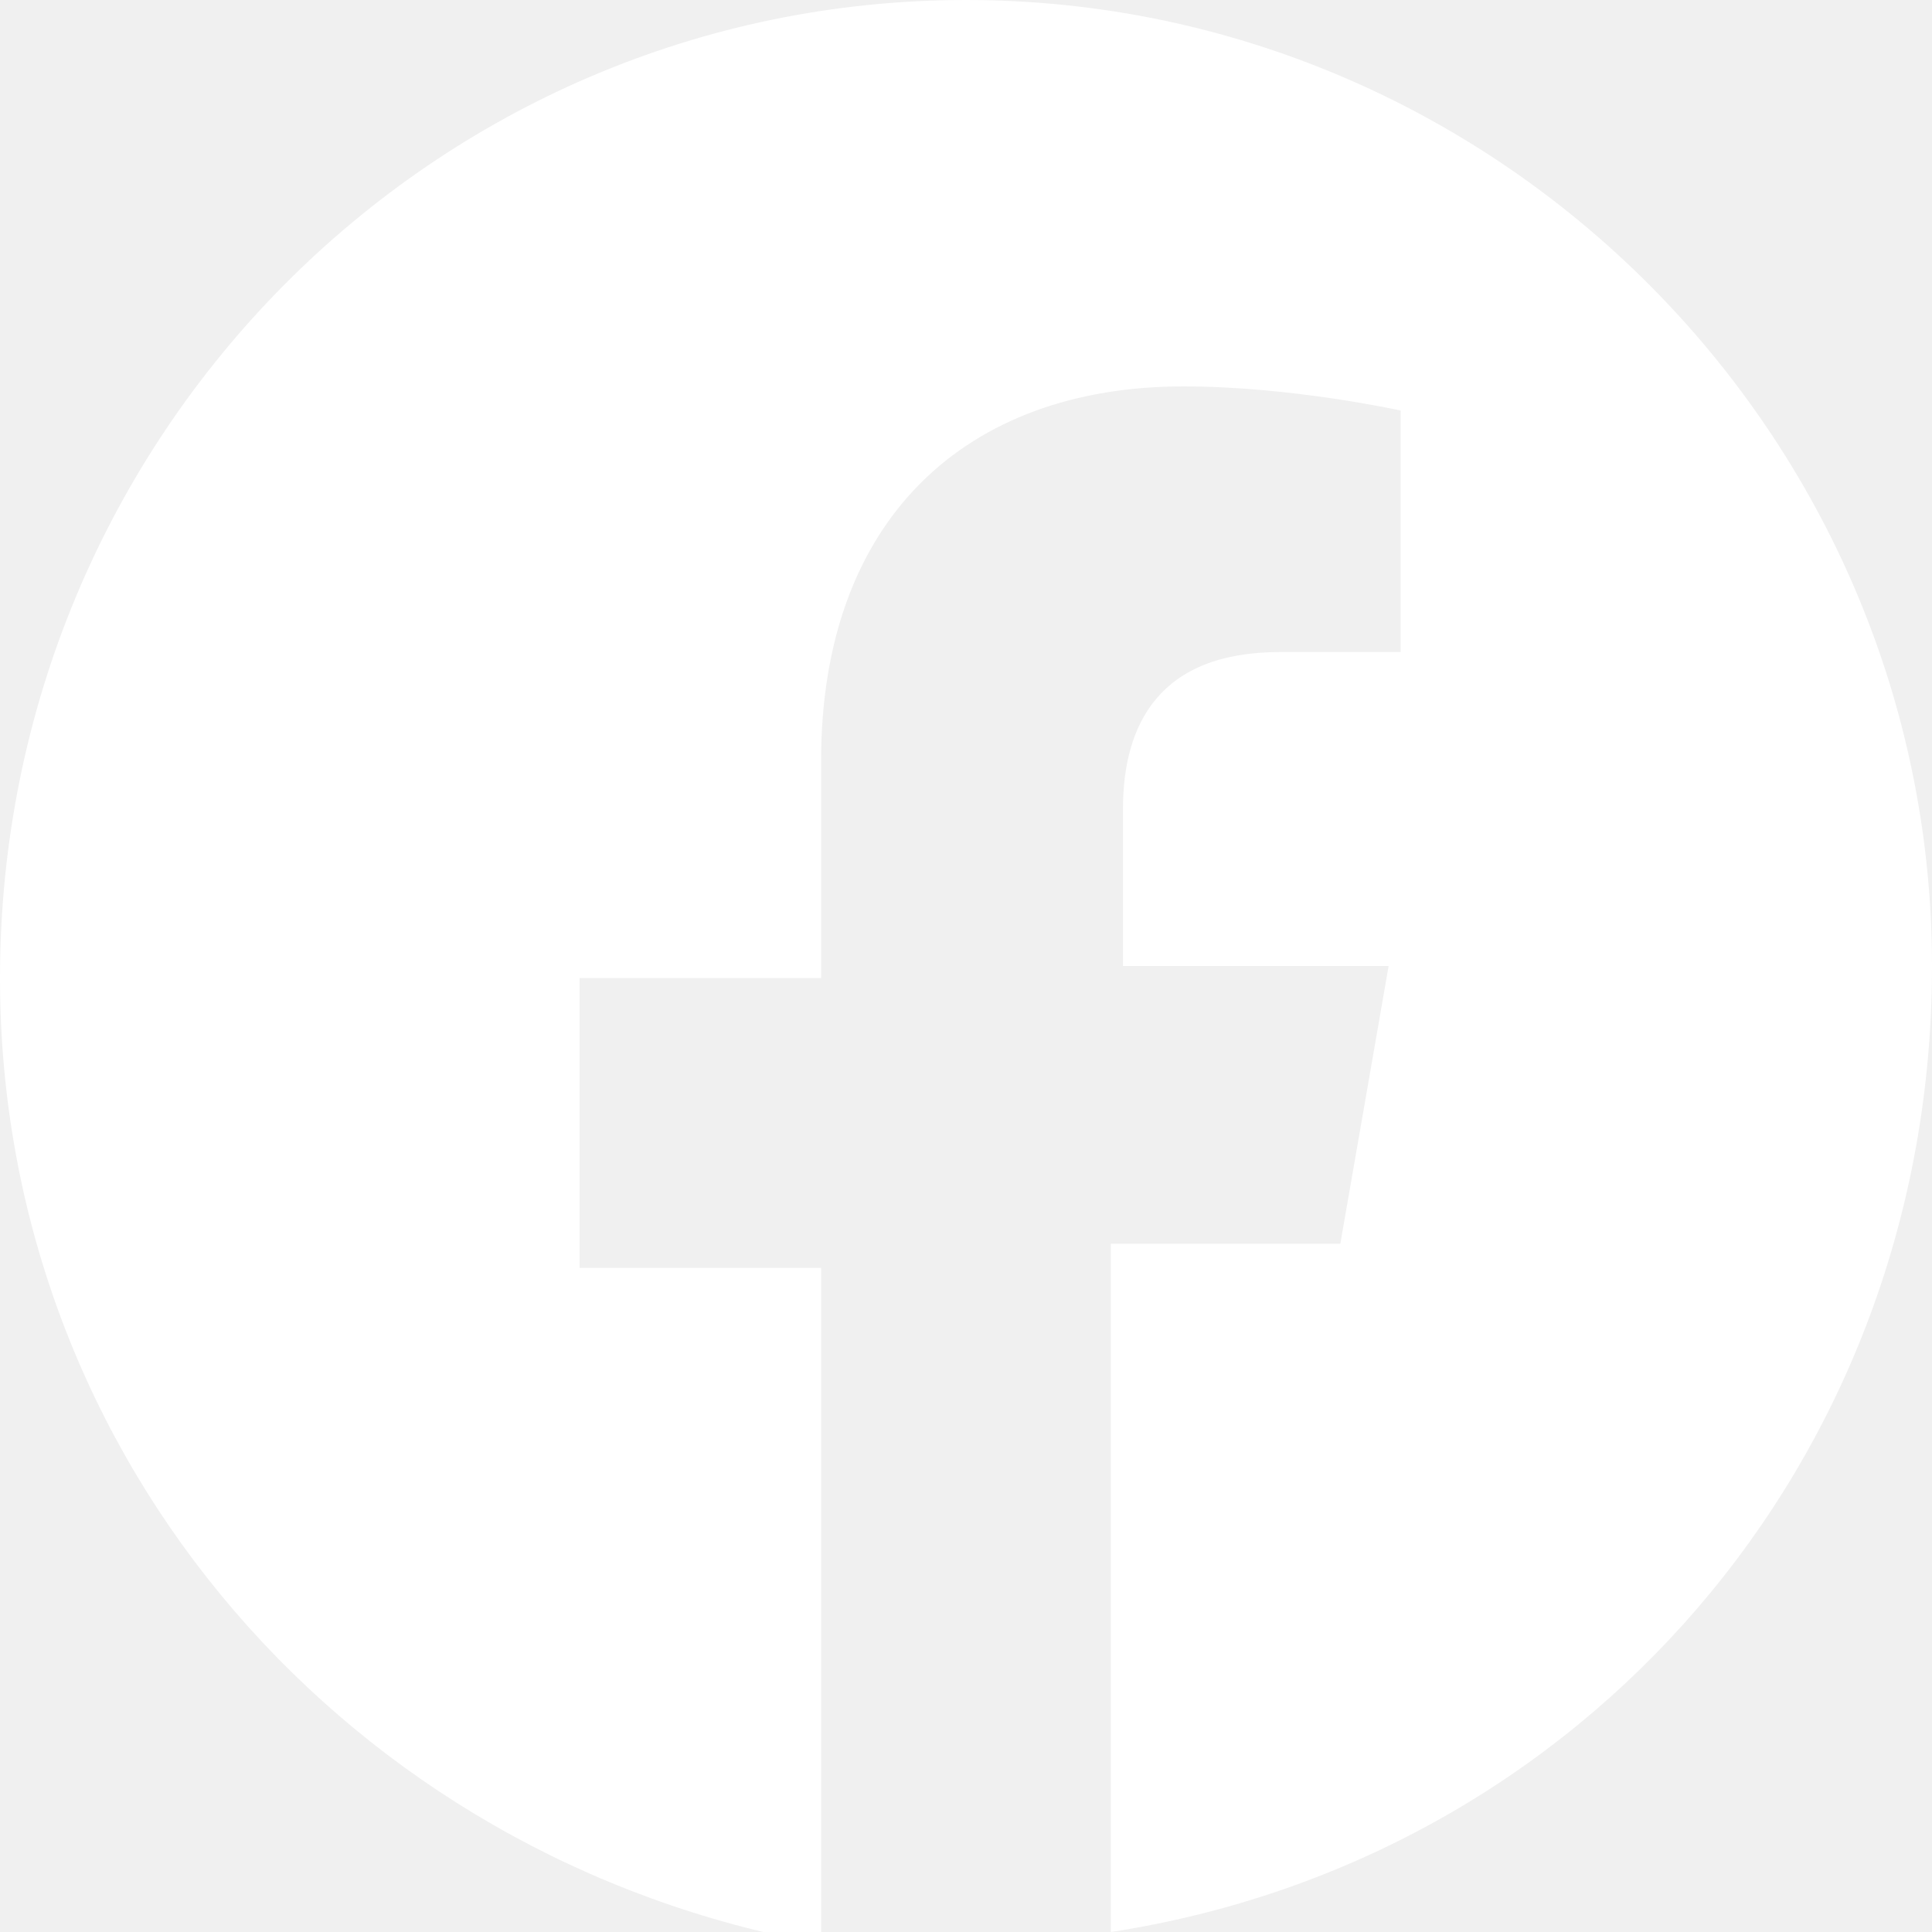
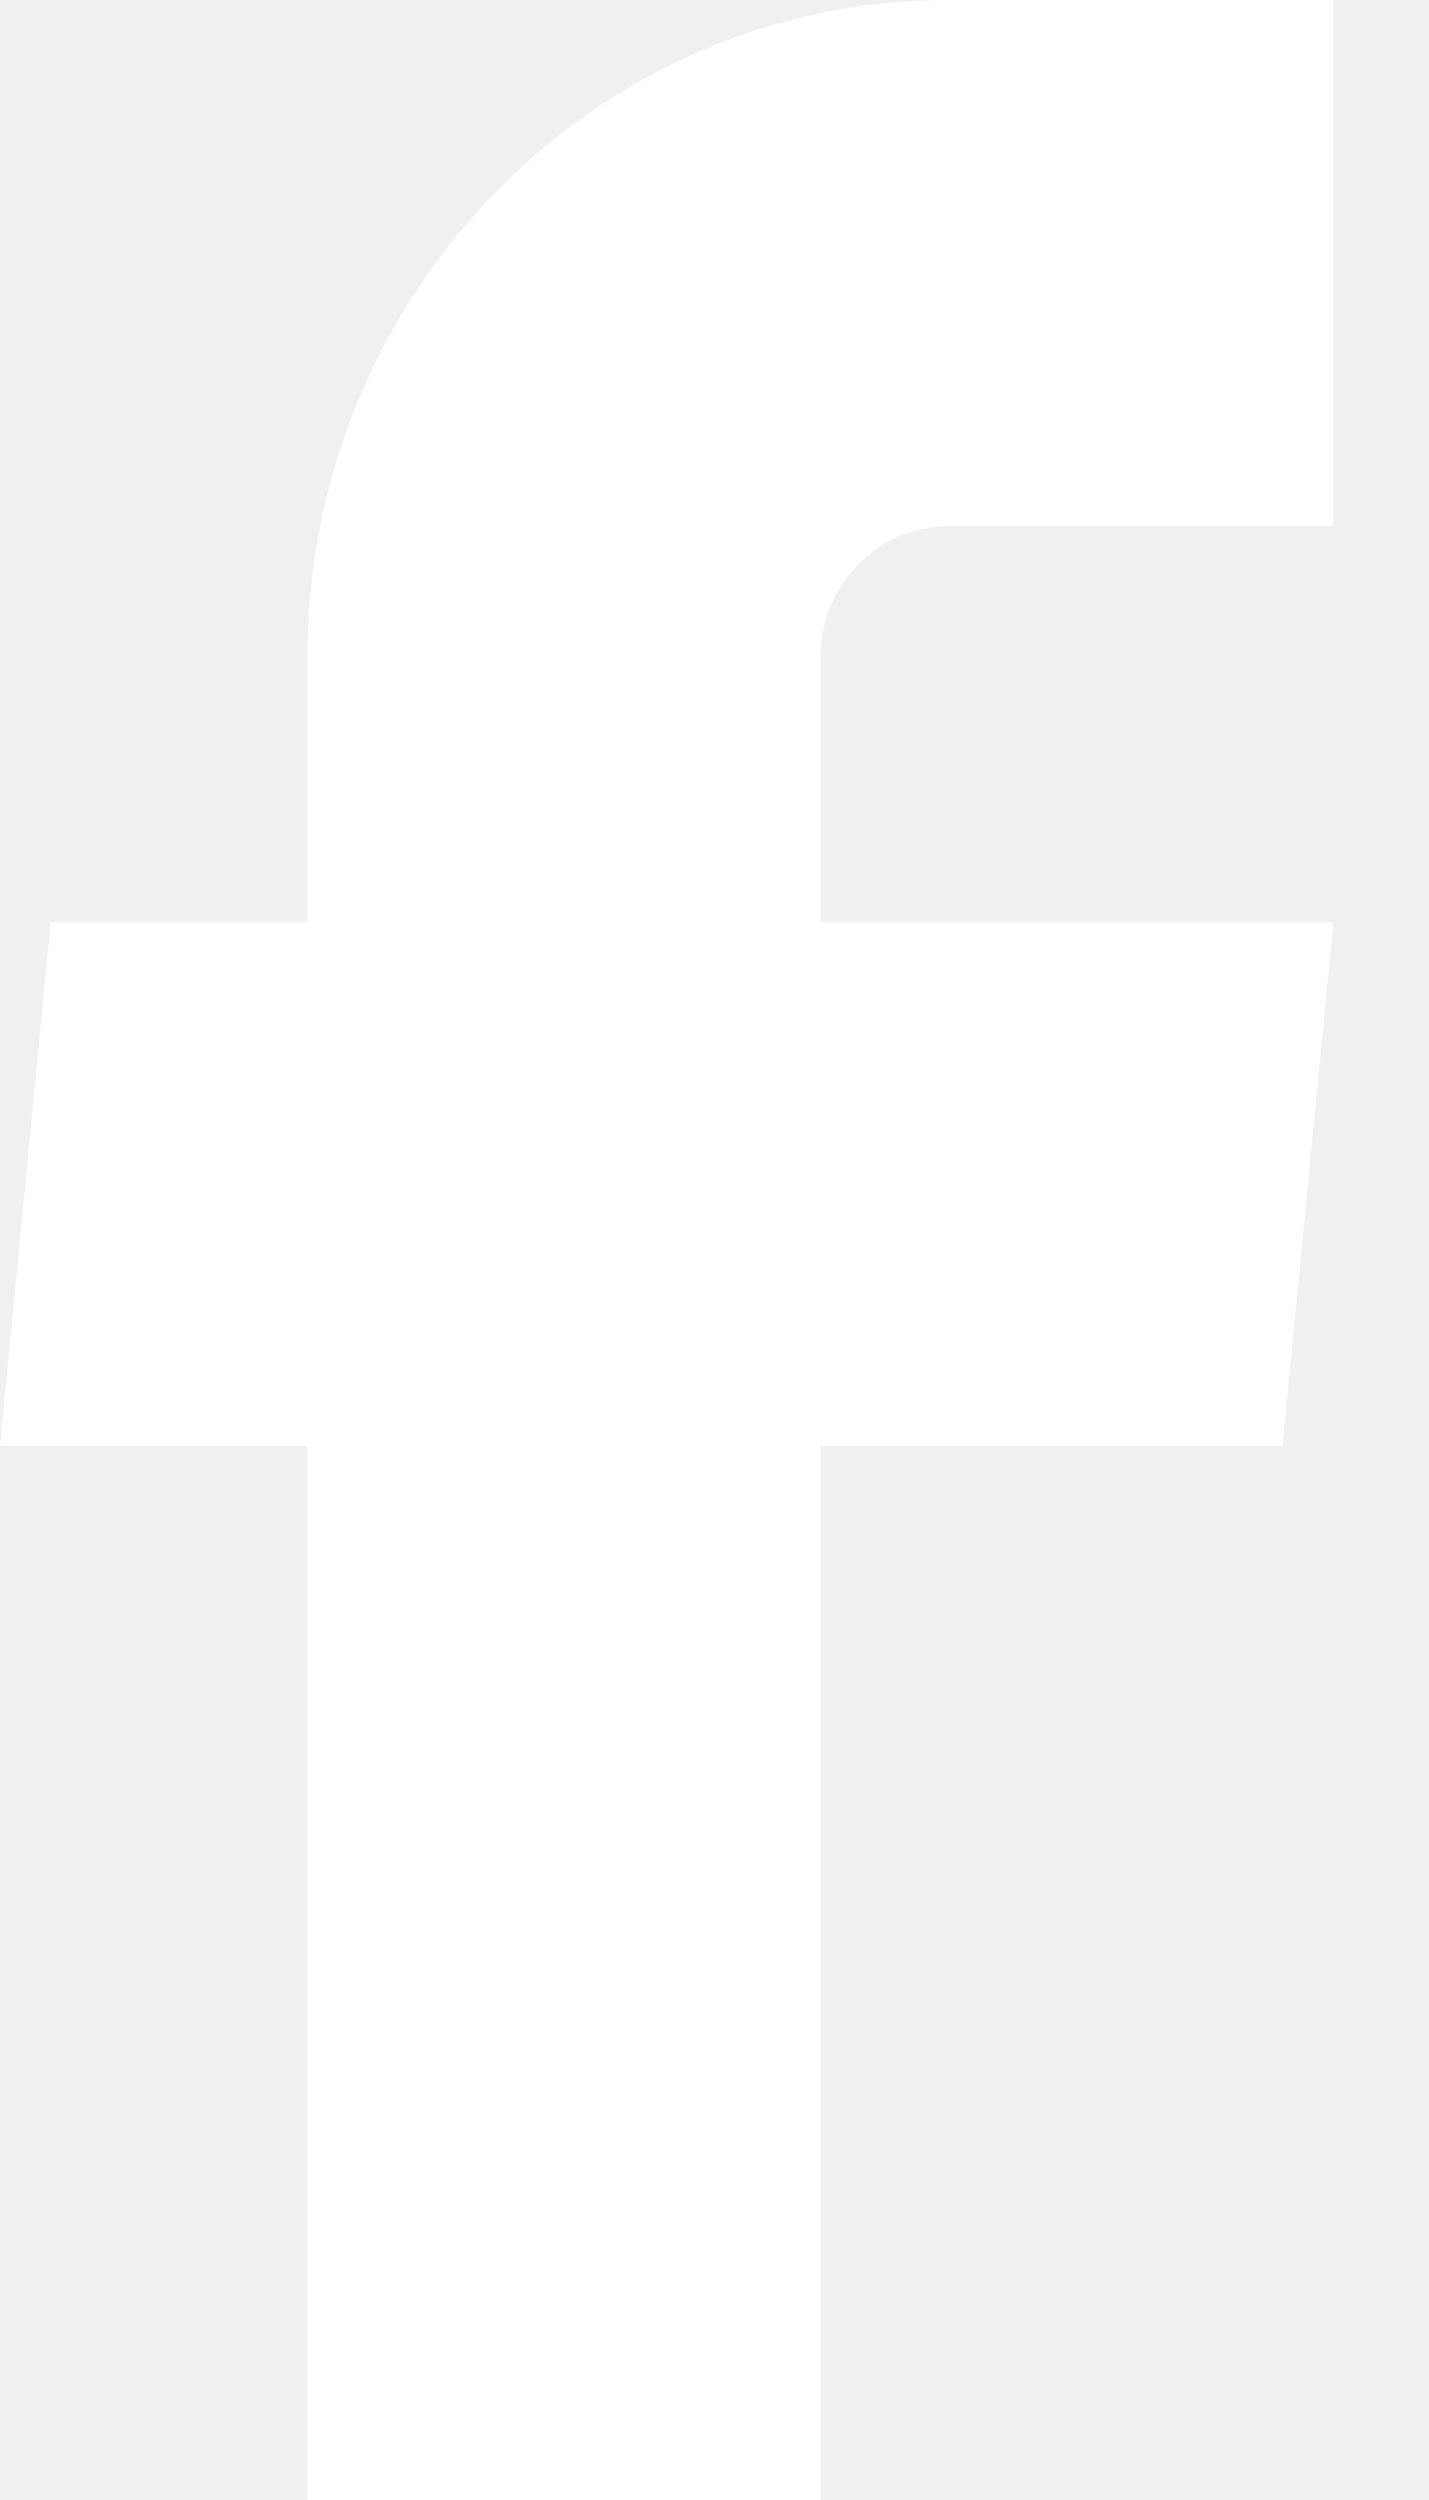
- <svg xmlns="http://www.w3.org/2000/svg" version="1.1" id="Layer_1" x="0px" y="0px" viewBox="0 0 16 16" style="enable-background:new 0 0 16 16;" xml:space="preserve">
-   <style type="text/css">
- 	.st0{fill:#FFFFFF;}
- </style>
-   <path class="st0" d="M16,8C16,3.6,12.4,0,8,0C3.6,0,0,3.6,0,8.1c0,4,2.9,7.3,6.8,8v-5.6h-2V8.1h2V6.3c0-2,1.2-3.1,3-3.1  c0.9,0,1.8,0.2,1.8,0.2v2h-1c-1,0-1.3,0.6-1.3,1.3V8h2.2l-0.4,2.3H9.2V16C13.1,15.4,16,12.1,16,8z" />
+ <svg xmlns="http://www.w3.org/2000/svg" width="8" height="14" viewBox="0 0 8 14" fill="none">
+   <path d="M1.721 14H4.594V8.098H7.182L7.467 5.165H4.594V3.684C4.594 3.277 4.915 2.947 5.312 2.947H7.467V0H5.312C3.329 0 1.721 1.649 1.721 3.684V5.165H0.284L0 8.098H1.721V14Z" fill="white" />
</svg>
